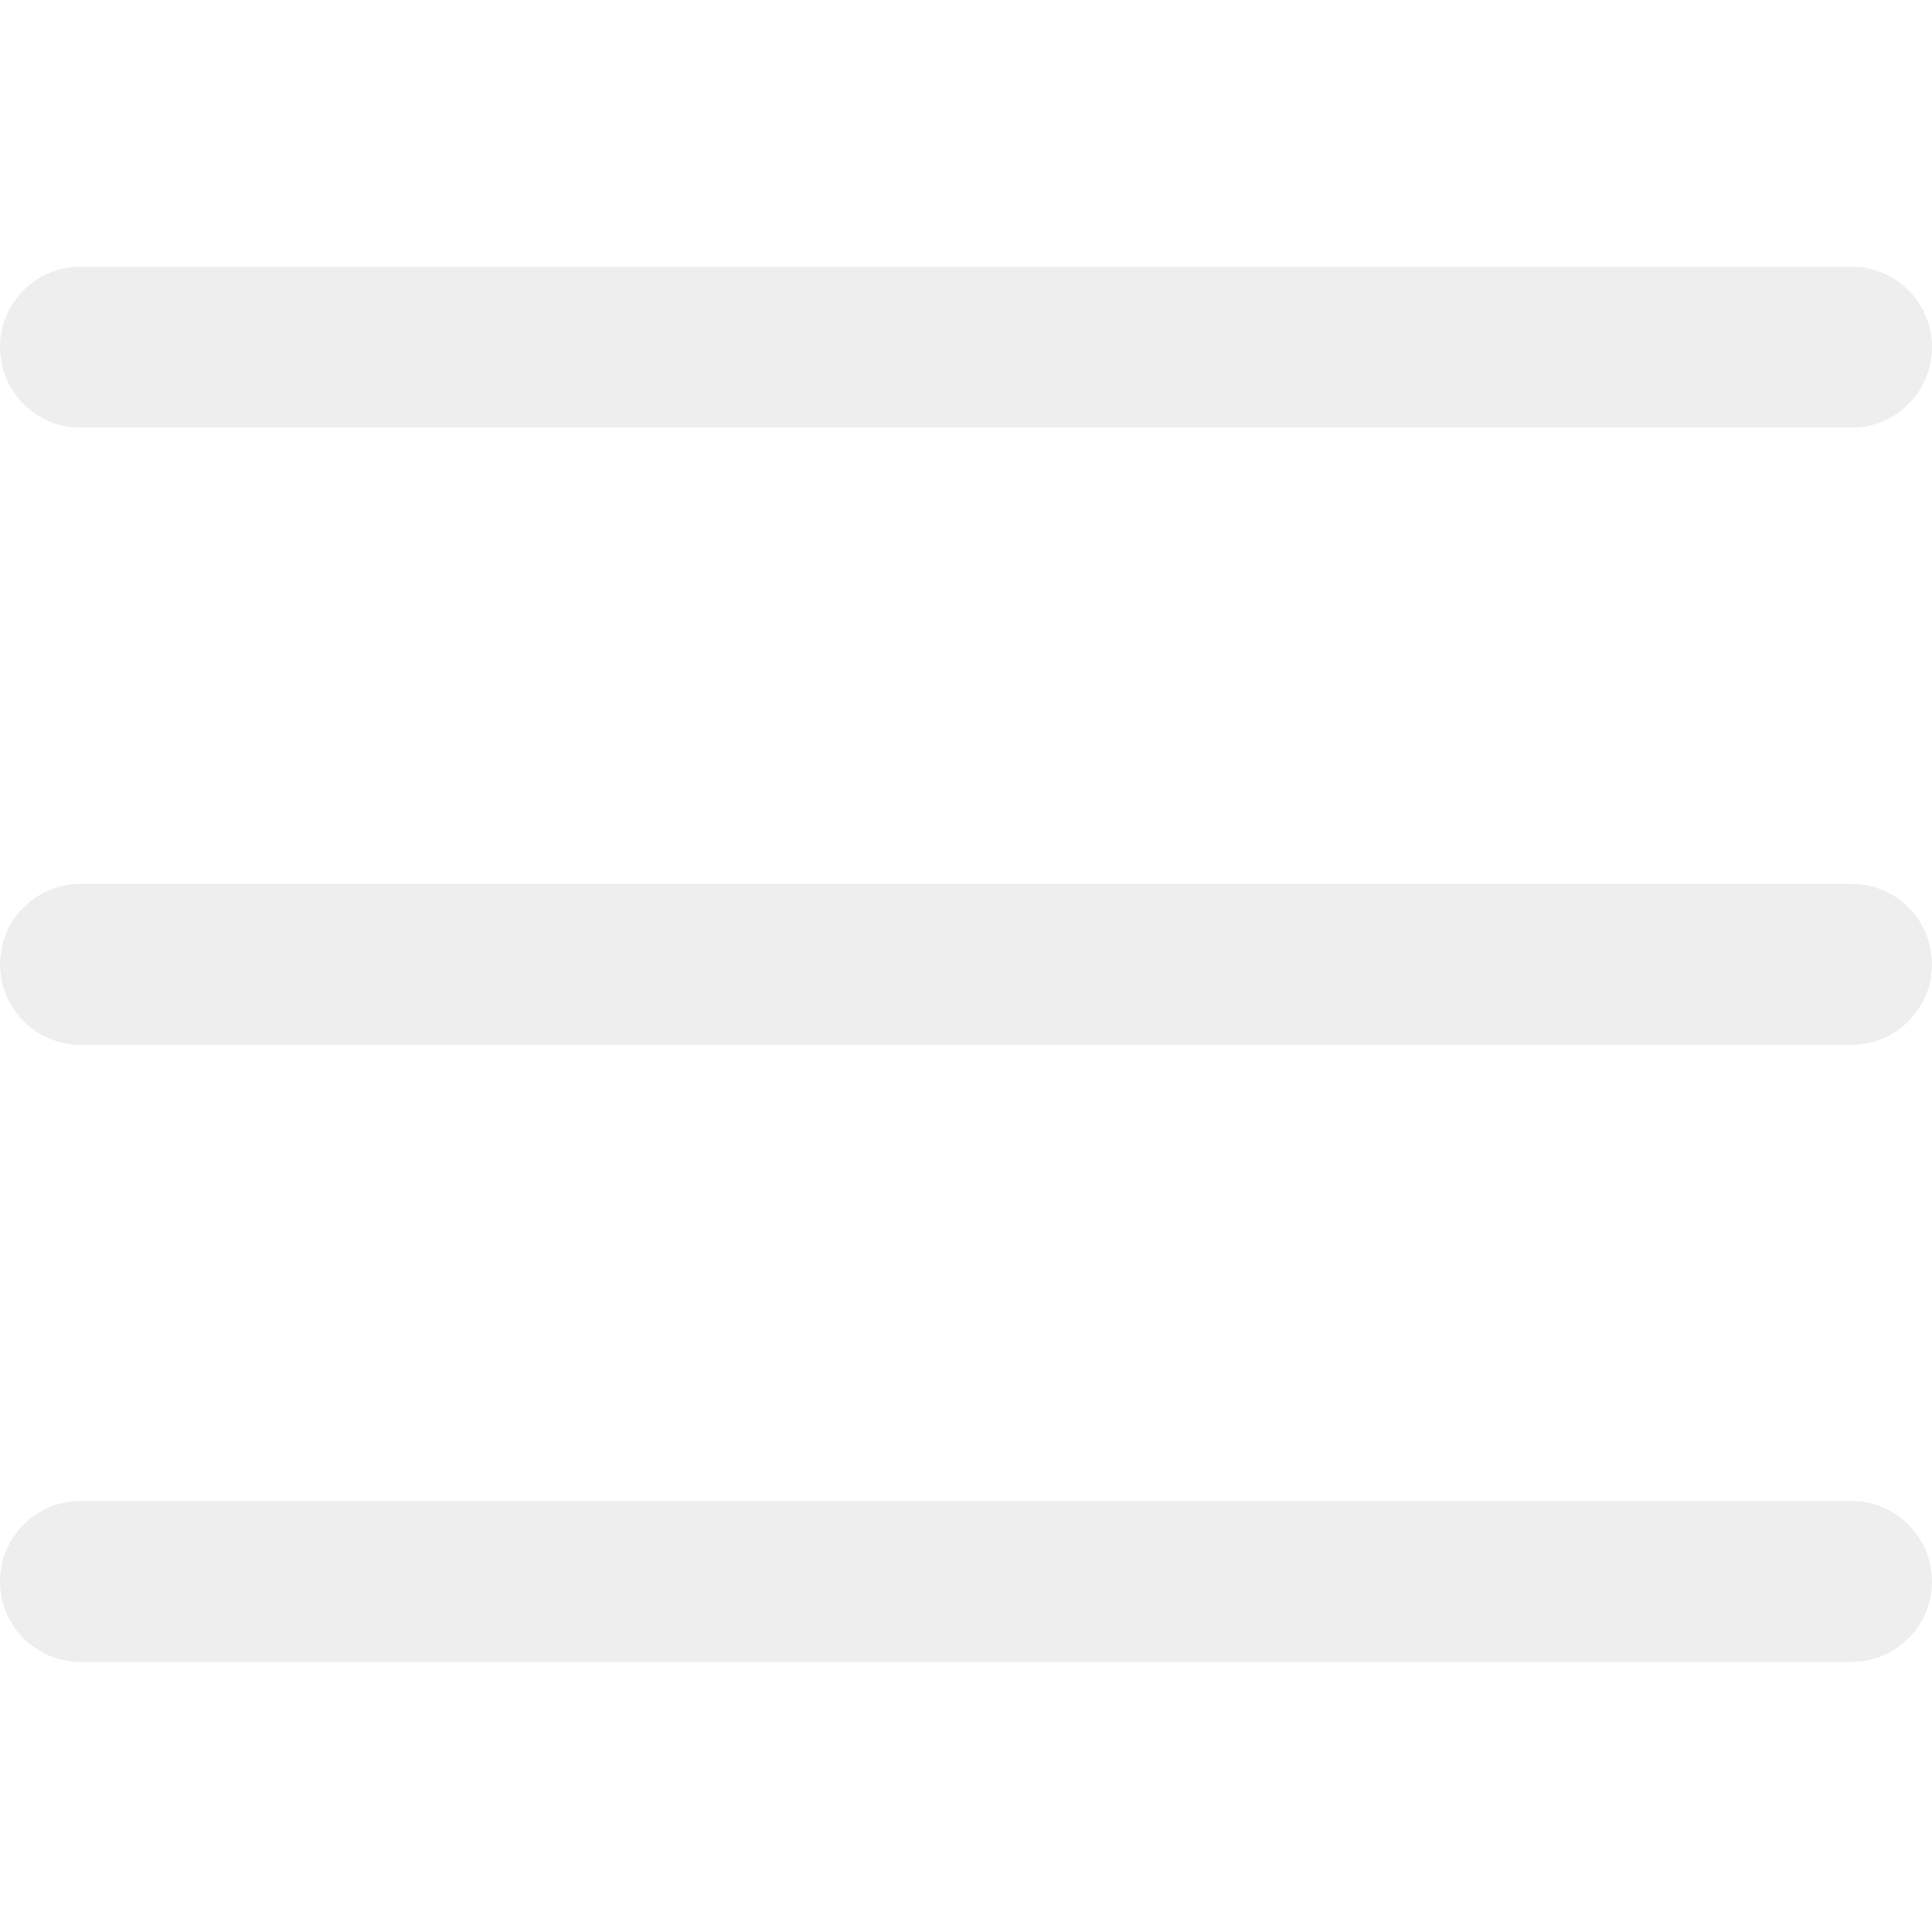
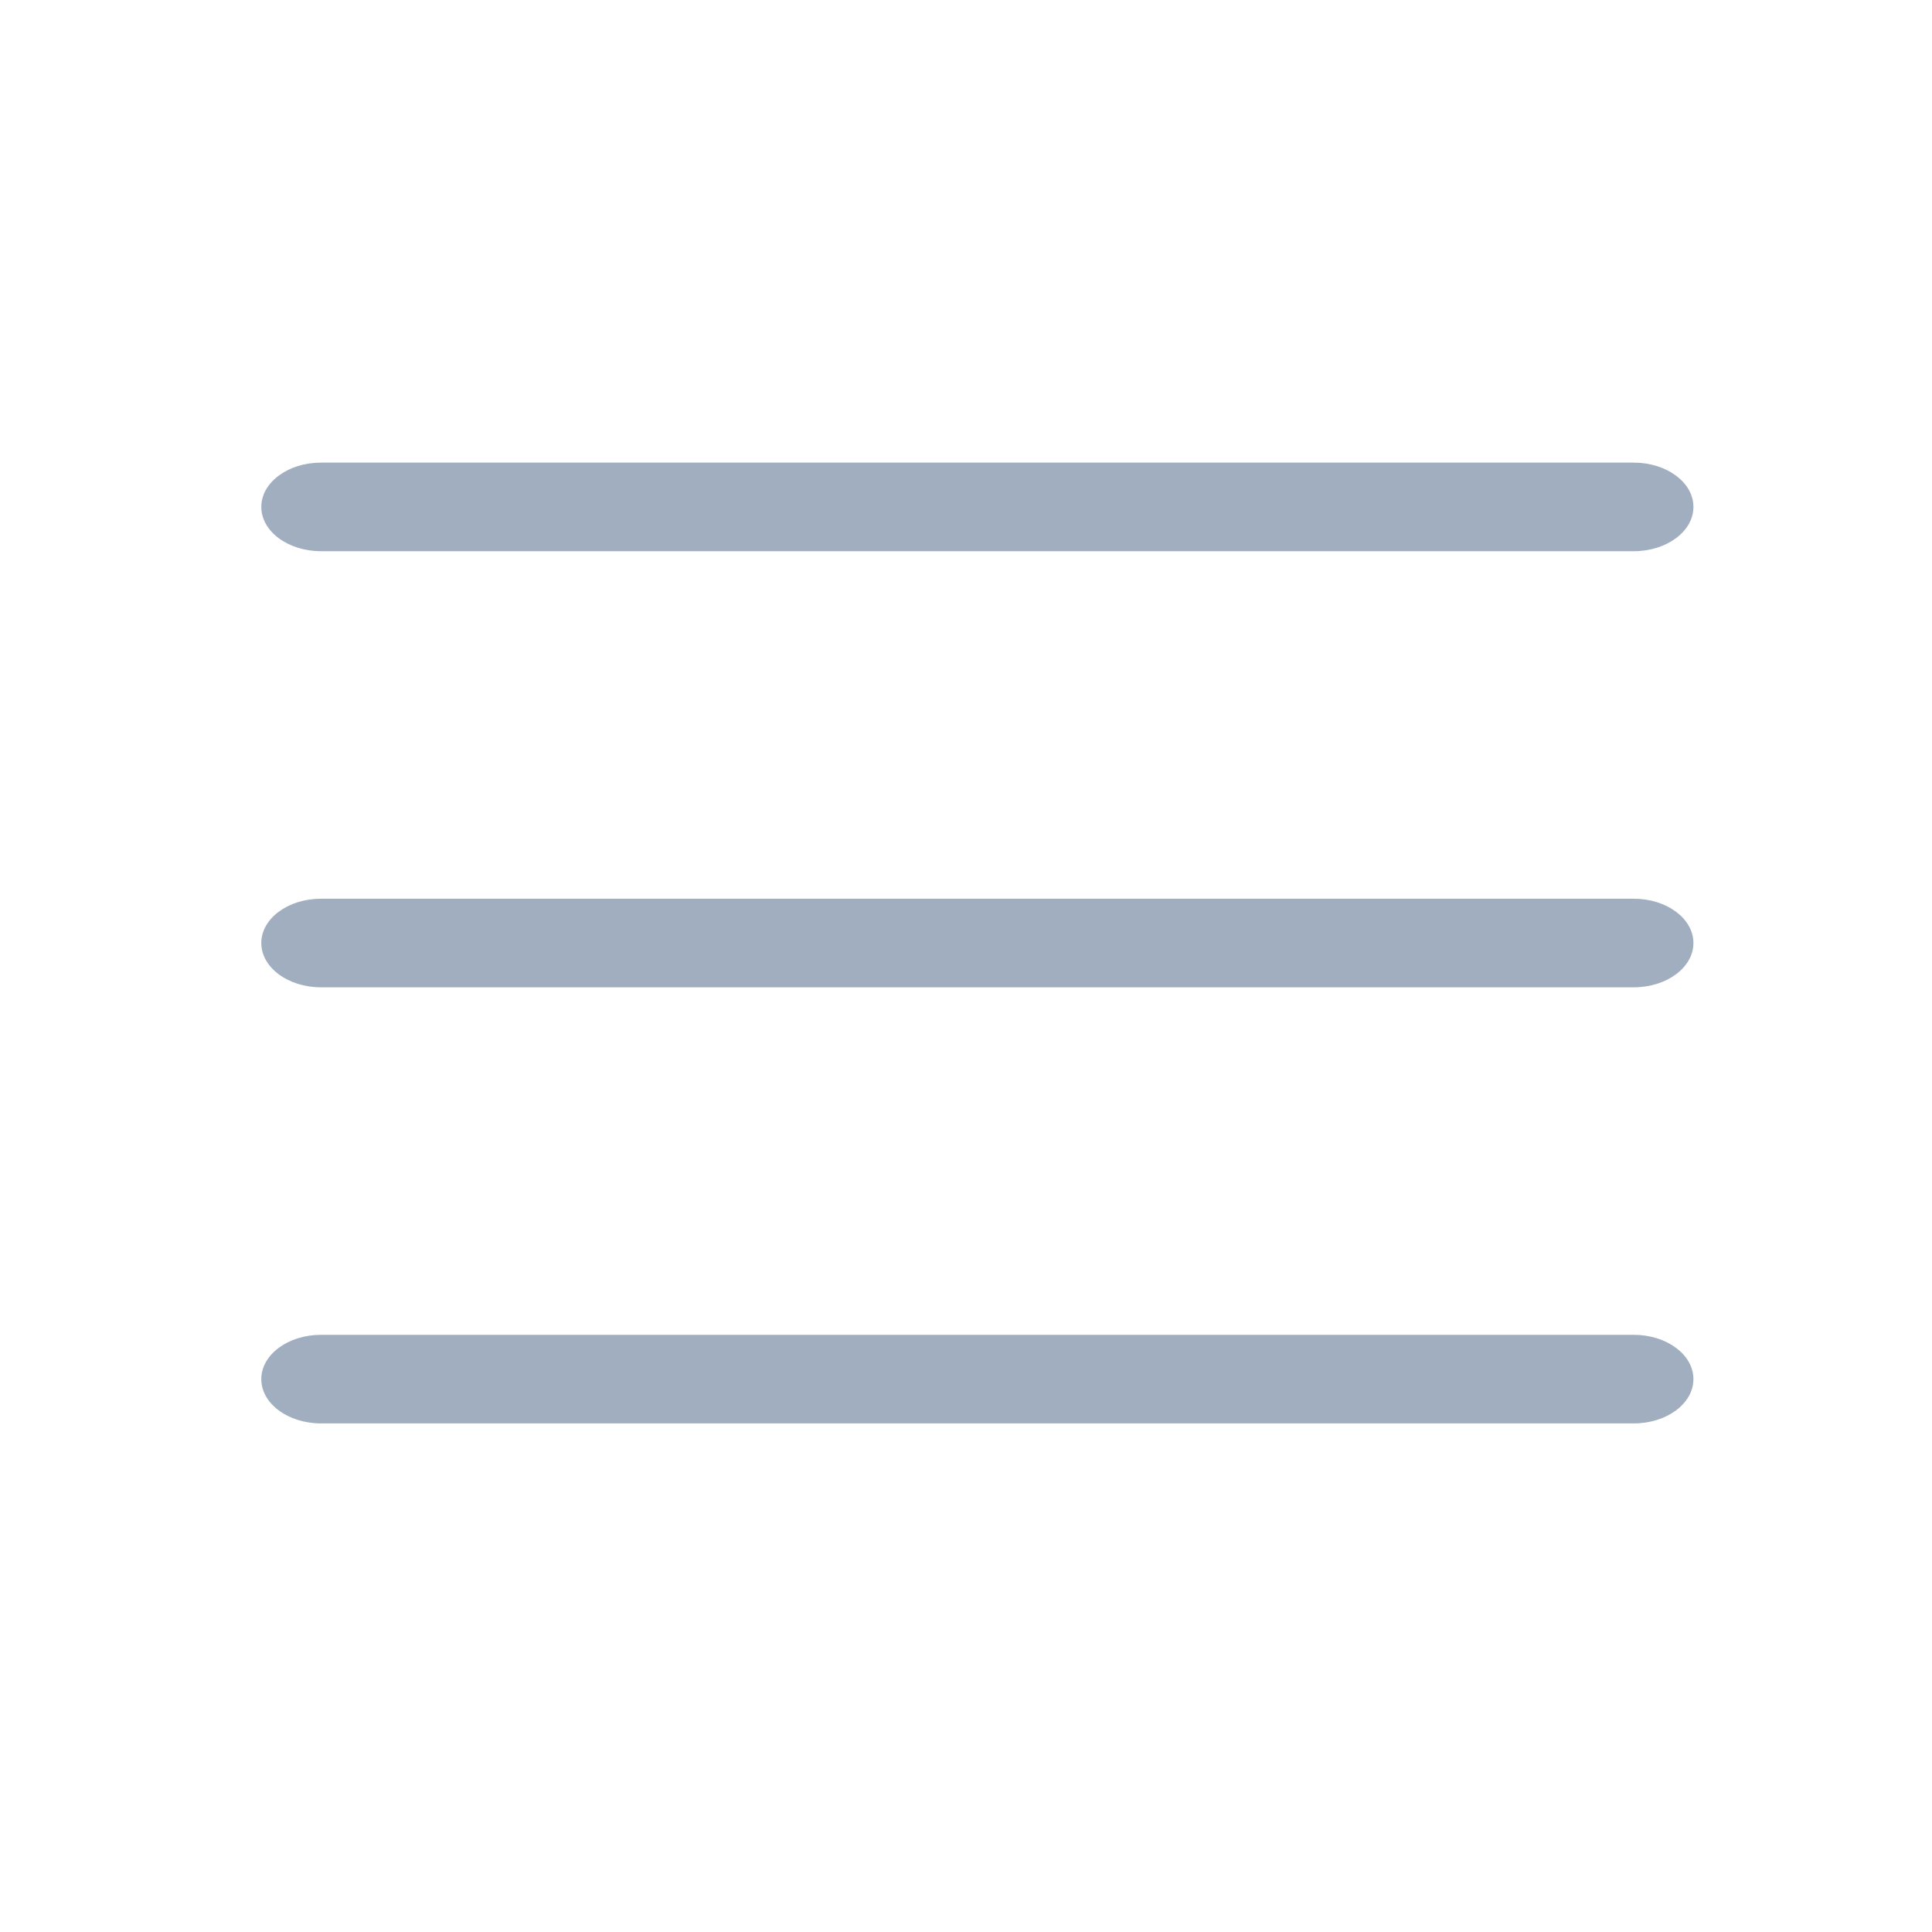
- <svg xmlns="http://www.w3.org/2000/svg" height="512px" viewBox="0 -53 384 384" width="512px" class="">
-   <g>
-     <path d="m368 154.668h-352c-8.832 0-16-7.168-16-16s7.168-16 16-16h352c8.832 0 16 7.168 16 16s-7.168 16-16 16zm0 0" data-original="#000000" class="active-path" data-old_color="#000000" fill="#EFEEEE" />
-     <path d="m368 32h-352c-8.832 0-16-7.168-16-16s7.168-16 16-16h352c8.832 0 16 7.168 16 16s-7.168 16-16 16zm0 0" data-original="#000000" class="active-path" data-old_color="#000000" fill="#EFEEEE" />
-     <path d="m368 277.332h-352c-8.832 0-16-7.168-16-16s7.168-16 16-16h352c8.832 0 16 7.168 16 16s-7.168 16-16 16zm0 0" data-original="#000000" class="active-path" data-old_color="#000000" fill="#EFEEEE" />
+ <svg xmlns="http://www.w3.org/2000/svg" height="512px" viewBox="0 -53 384 384" width="512px" class="" version="1.1" id="svg41889">
+   <defs id="defs41893" />
+   <g id="g41887" style="fill:#a0aec0;fill-opacity:1" transform="matrix(0.7412662,0,0,0.9206155,51.37035,8.46764)">
+     <path d="M 368.762,146.388 H 16.762 c -8.832,0 -16,-4.284 -16,-9.562 0,-5.278 7.168,-9.562 16,-9.562 H 368.762 c 8.832,0 16,4.284 16,9.562 0,5.278 -7.168,9.562 -16,9.562 z m 0,0" data-original="#000000" class="active-path" data-old_color="#000000" fill="#EFEEEE" id="path41881" style="fill:#a0aec0;fill-opacity:1;stroke-width:0.773" />
+     <path d="M 368.762,52.235 H 16.762 c -8.832,0 -16,-4.284 -16,-9.562 0,-5.278 7.168,-9.562 16,-9.562 H 368.762 c 8.832,0 16,4.284 16,9.562 0,5.278 -7.168,9.562 -16,9.562 z m 0,0" data-original="#000000" class="active-path" data-old_color="#000000" fill="#EFEEEE" id="path41883" style="fill:#a0aec0;fill-opacity:1;stroke-width:0.773" />
+     <path d="M 368.762,240.541 H 16.762 c -8.832,0 -16,-4.284 -16,-9.562 0,-5.278 7.168,-9.562 16,-9.562 H 368.762 c 8.832,0 16,4.284 16,9.562 0,5.278 -7.168,9.562 -16,9.562 z m 0,0" data-original="#000000" class="active-path" data-old_color="#000000" fill="#EFEEEE" id="path41885" style="fill:#a0aec0;fill-opacity:1;stroke-width:0.773" />
  </g>
</svg>
